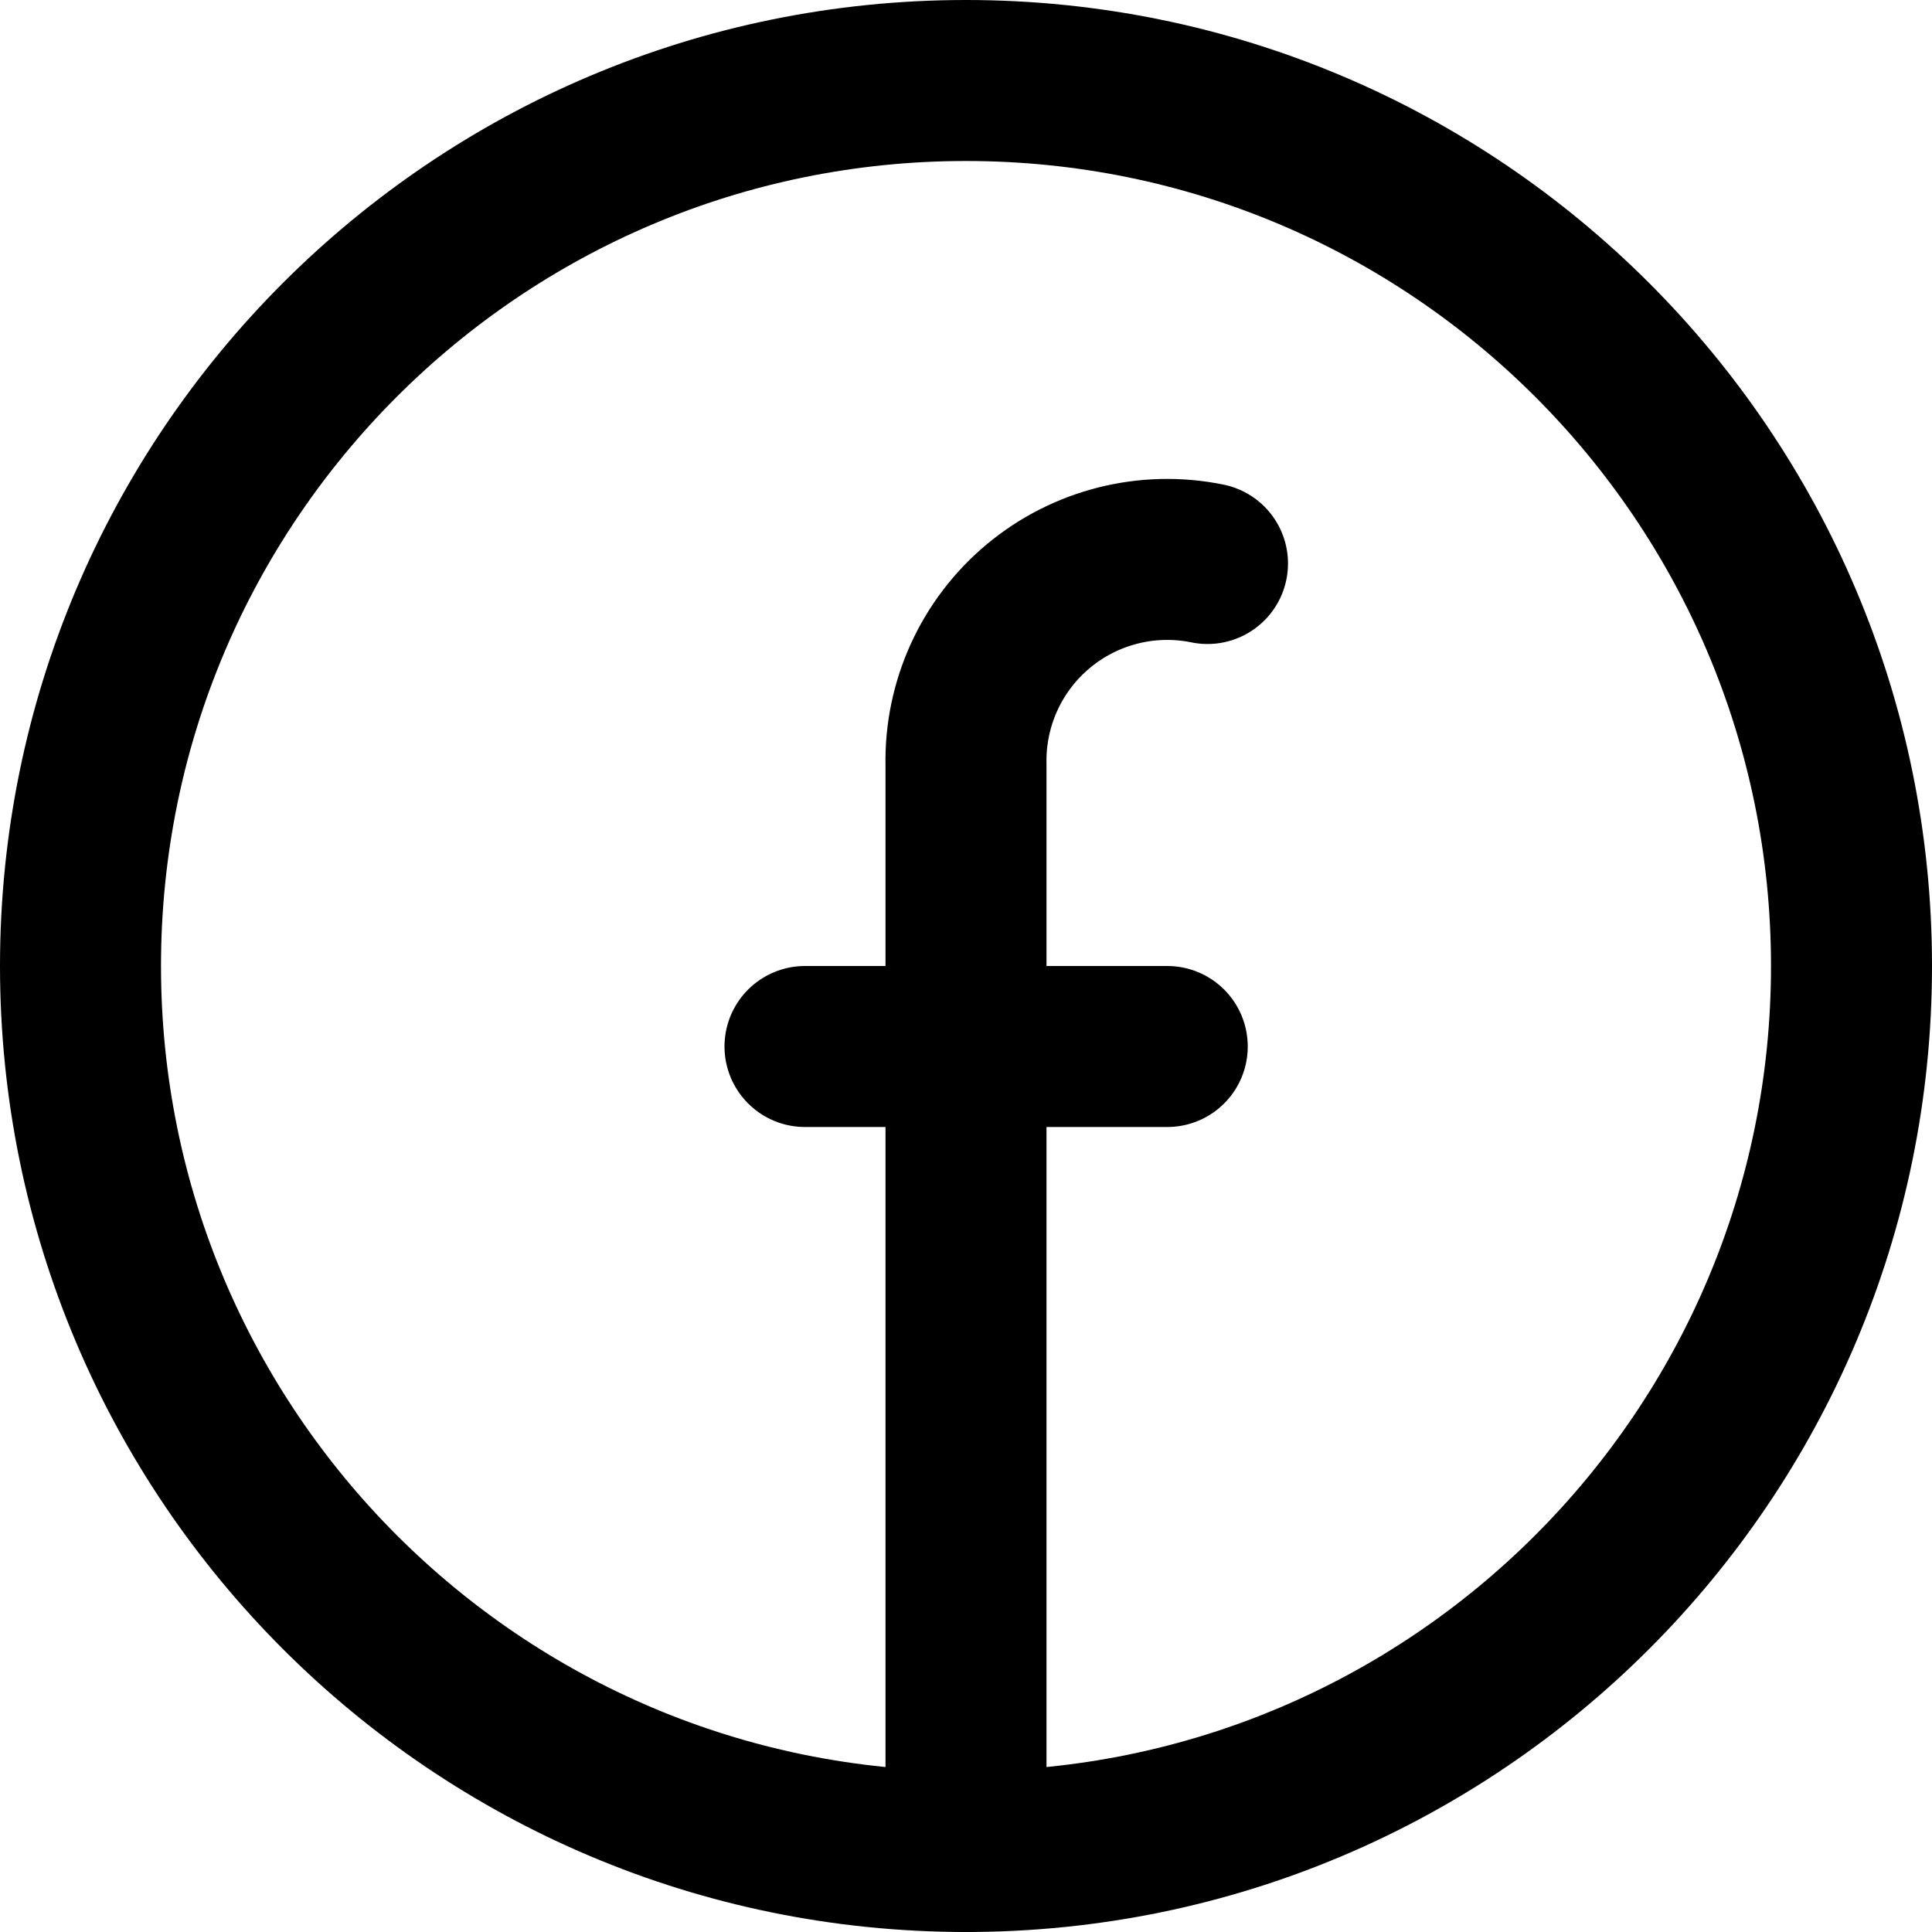
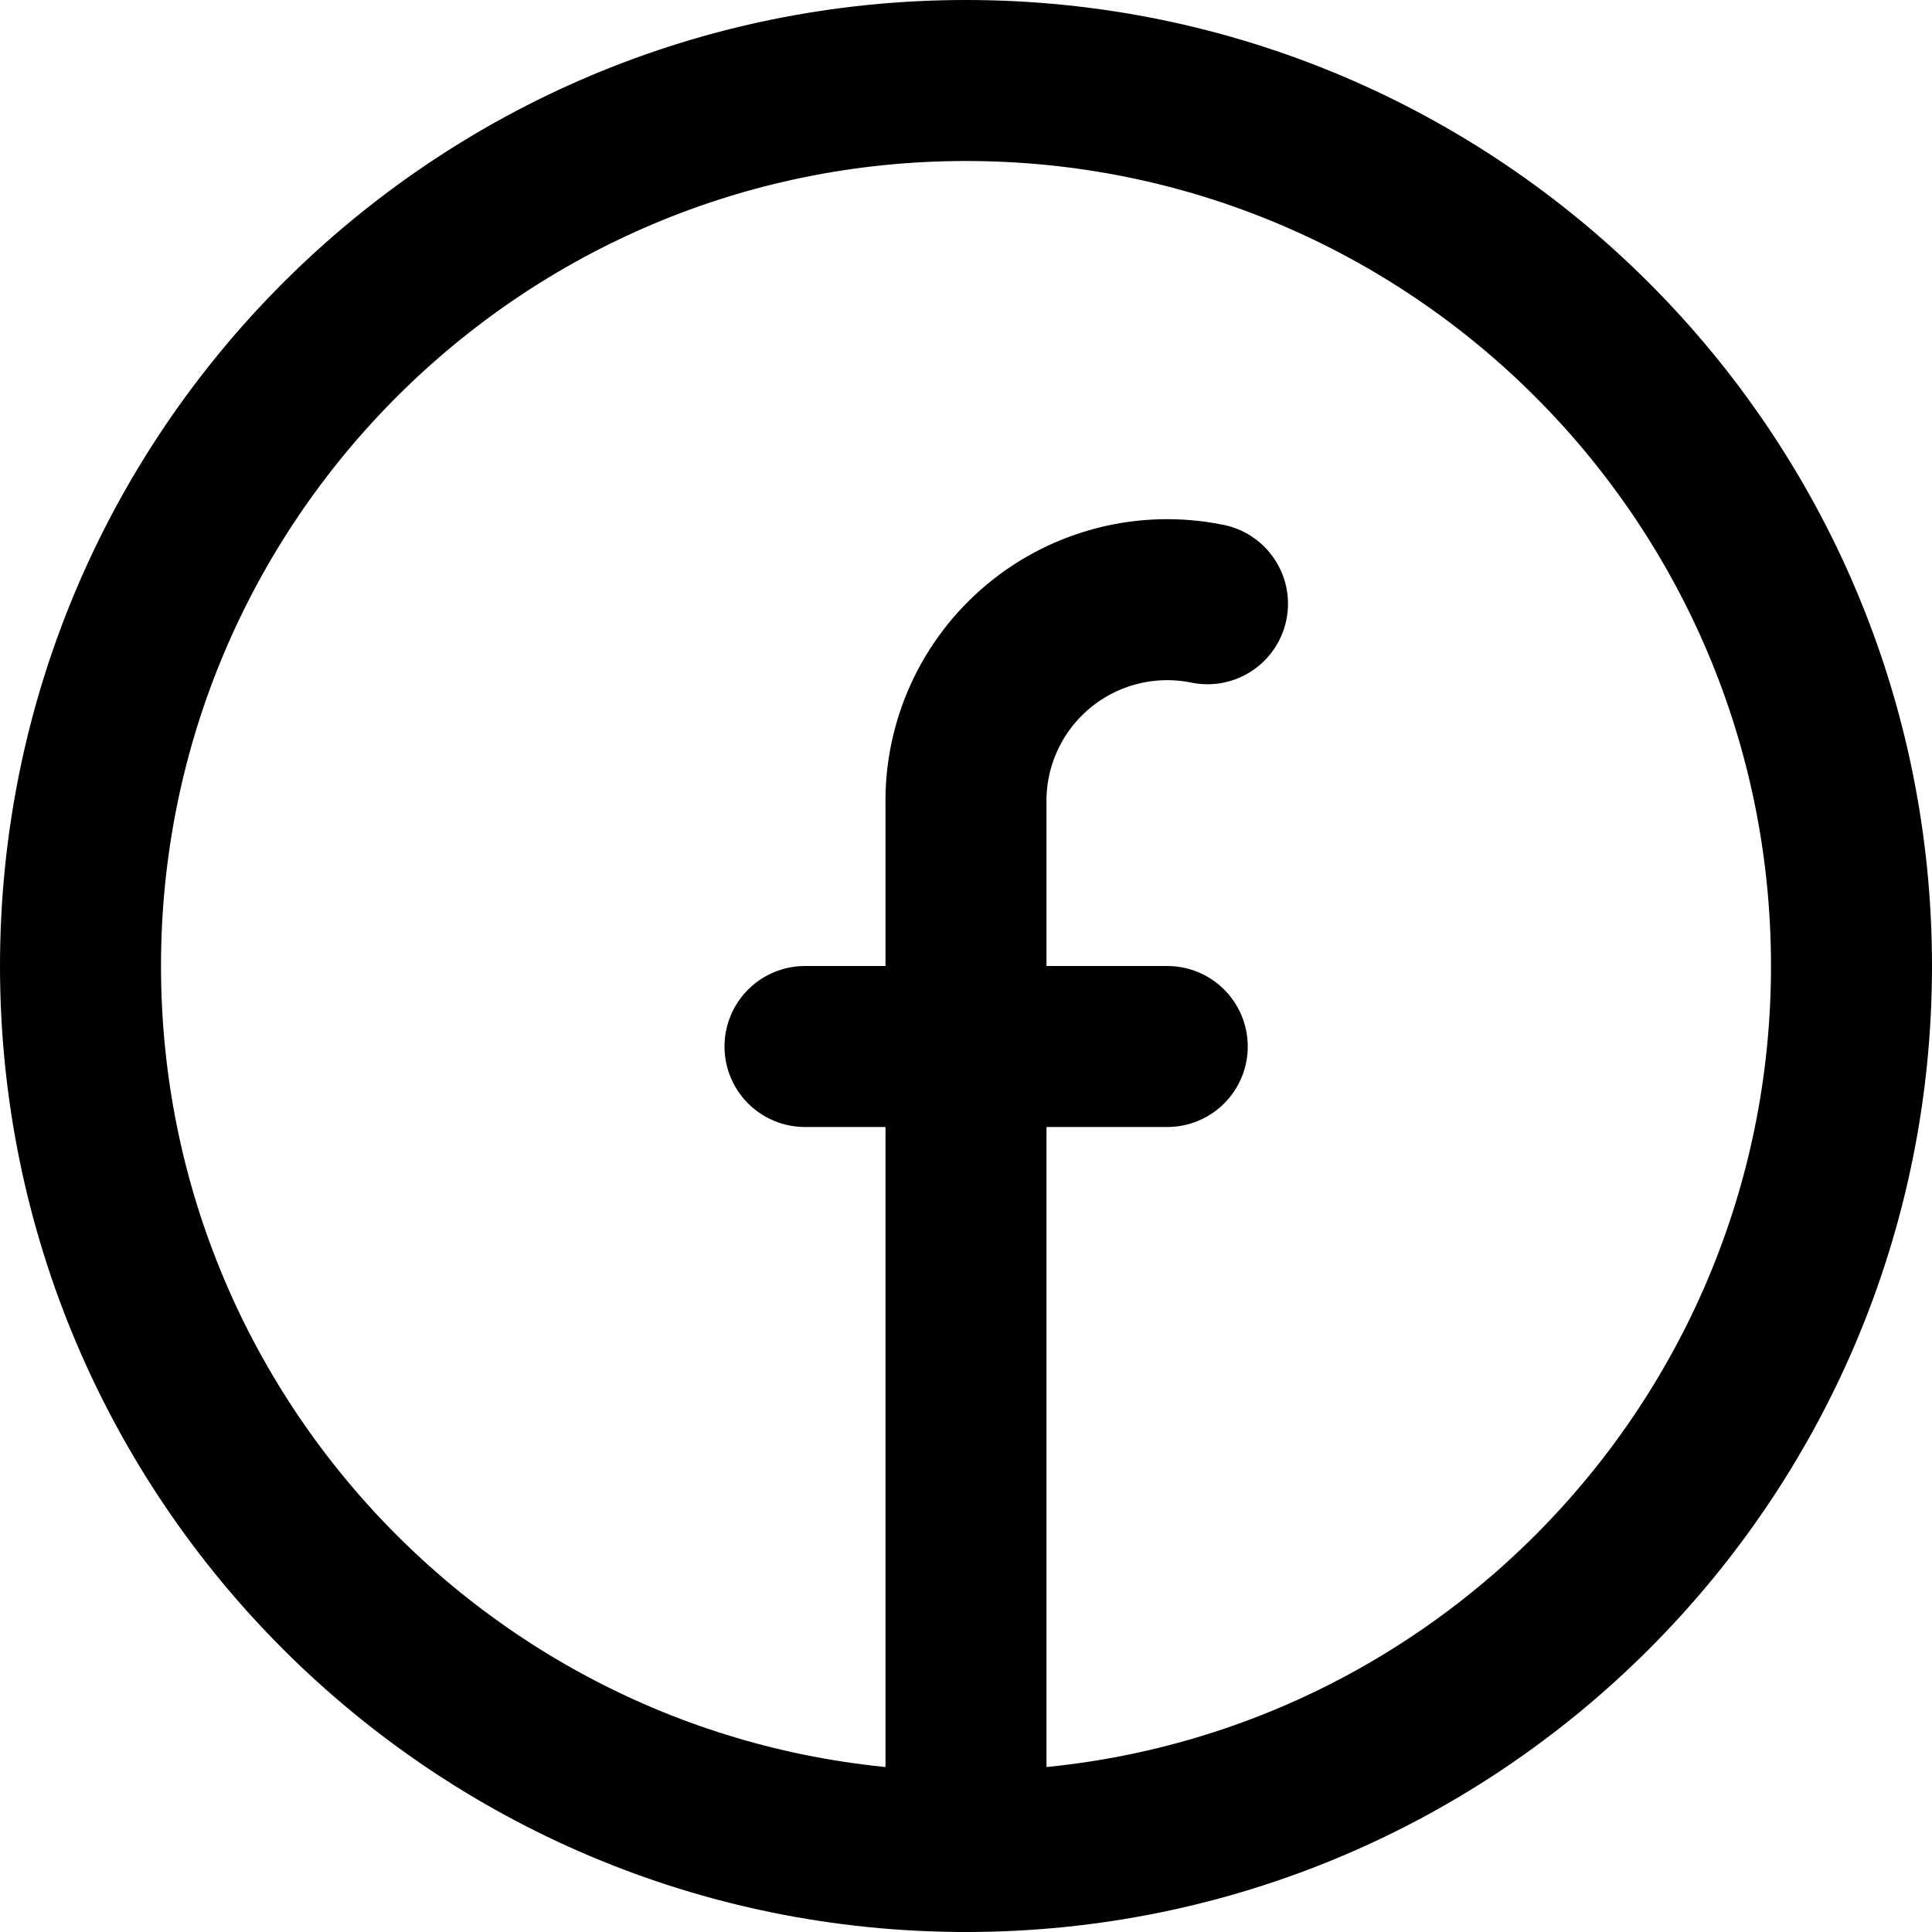
<svg xmlns="http://www.w3.org/2000/svg" class="i i-facebook-alt" viewBox="0 0 24 24" fill="none" stroke="currentColor" stroke-width="2" stroke-linecap="round" stroke-linejoin="round">
  <circle cx="12" cy="12" r="11" />
-   <path d="M12 23V9.5A2.5 2.5 0 0 1 15 7m-5 6h4.5" />
+   <path d="M12 23V10a2.5 2.5 0 013-2.5M10 13h4.5" />
</svg>
